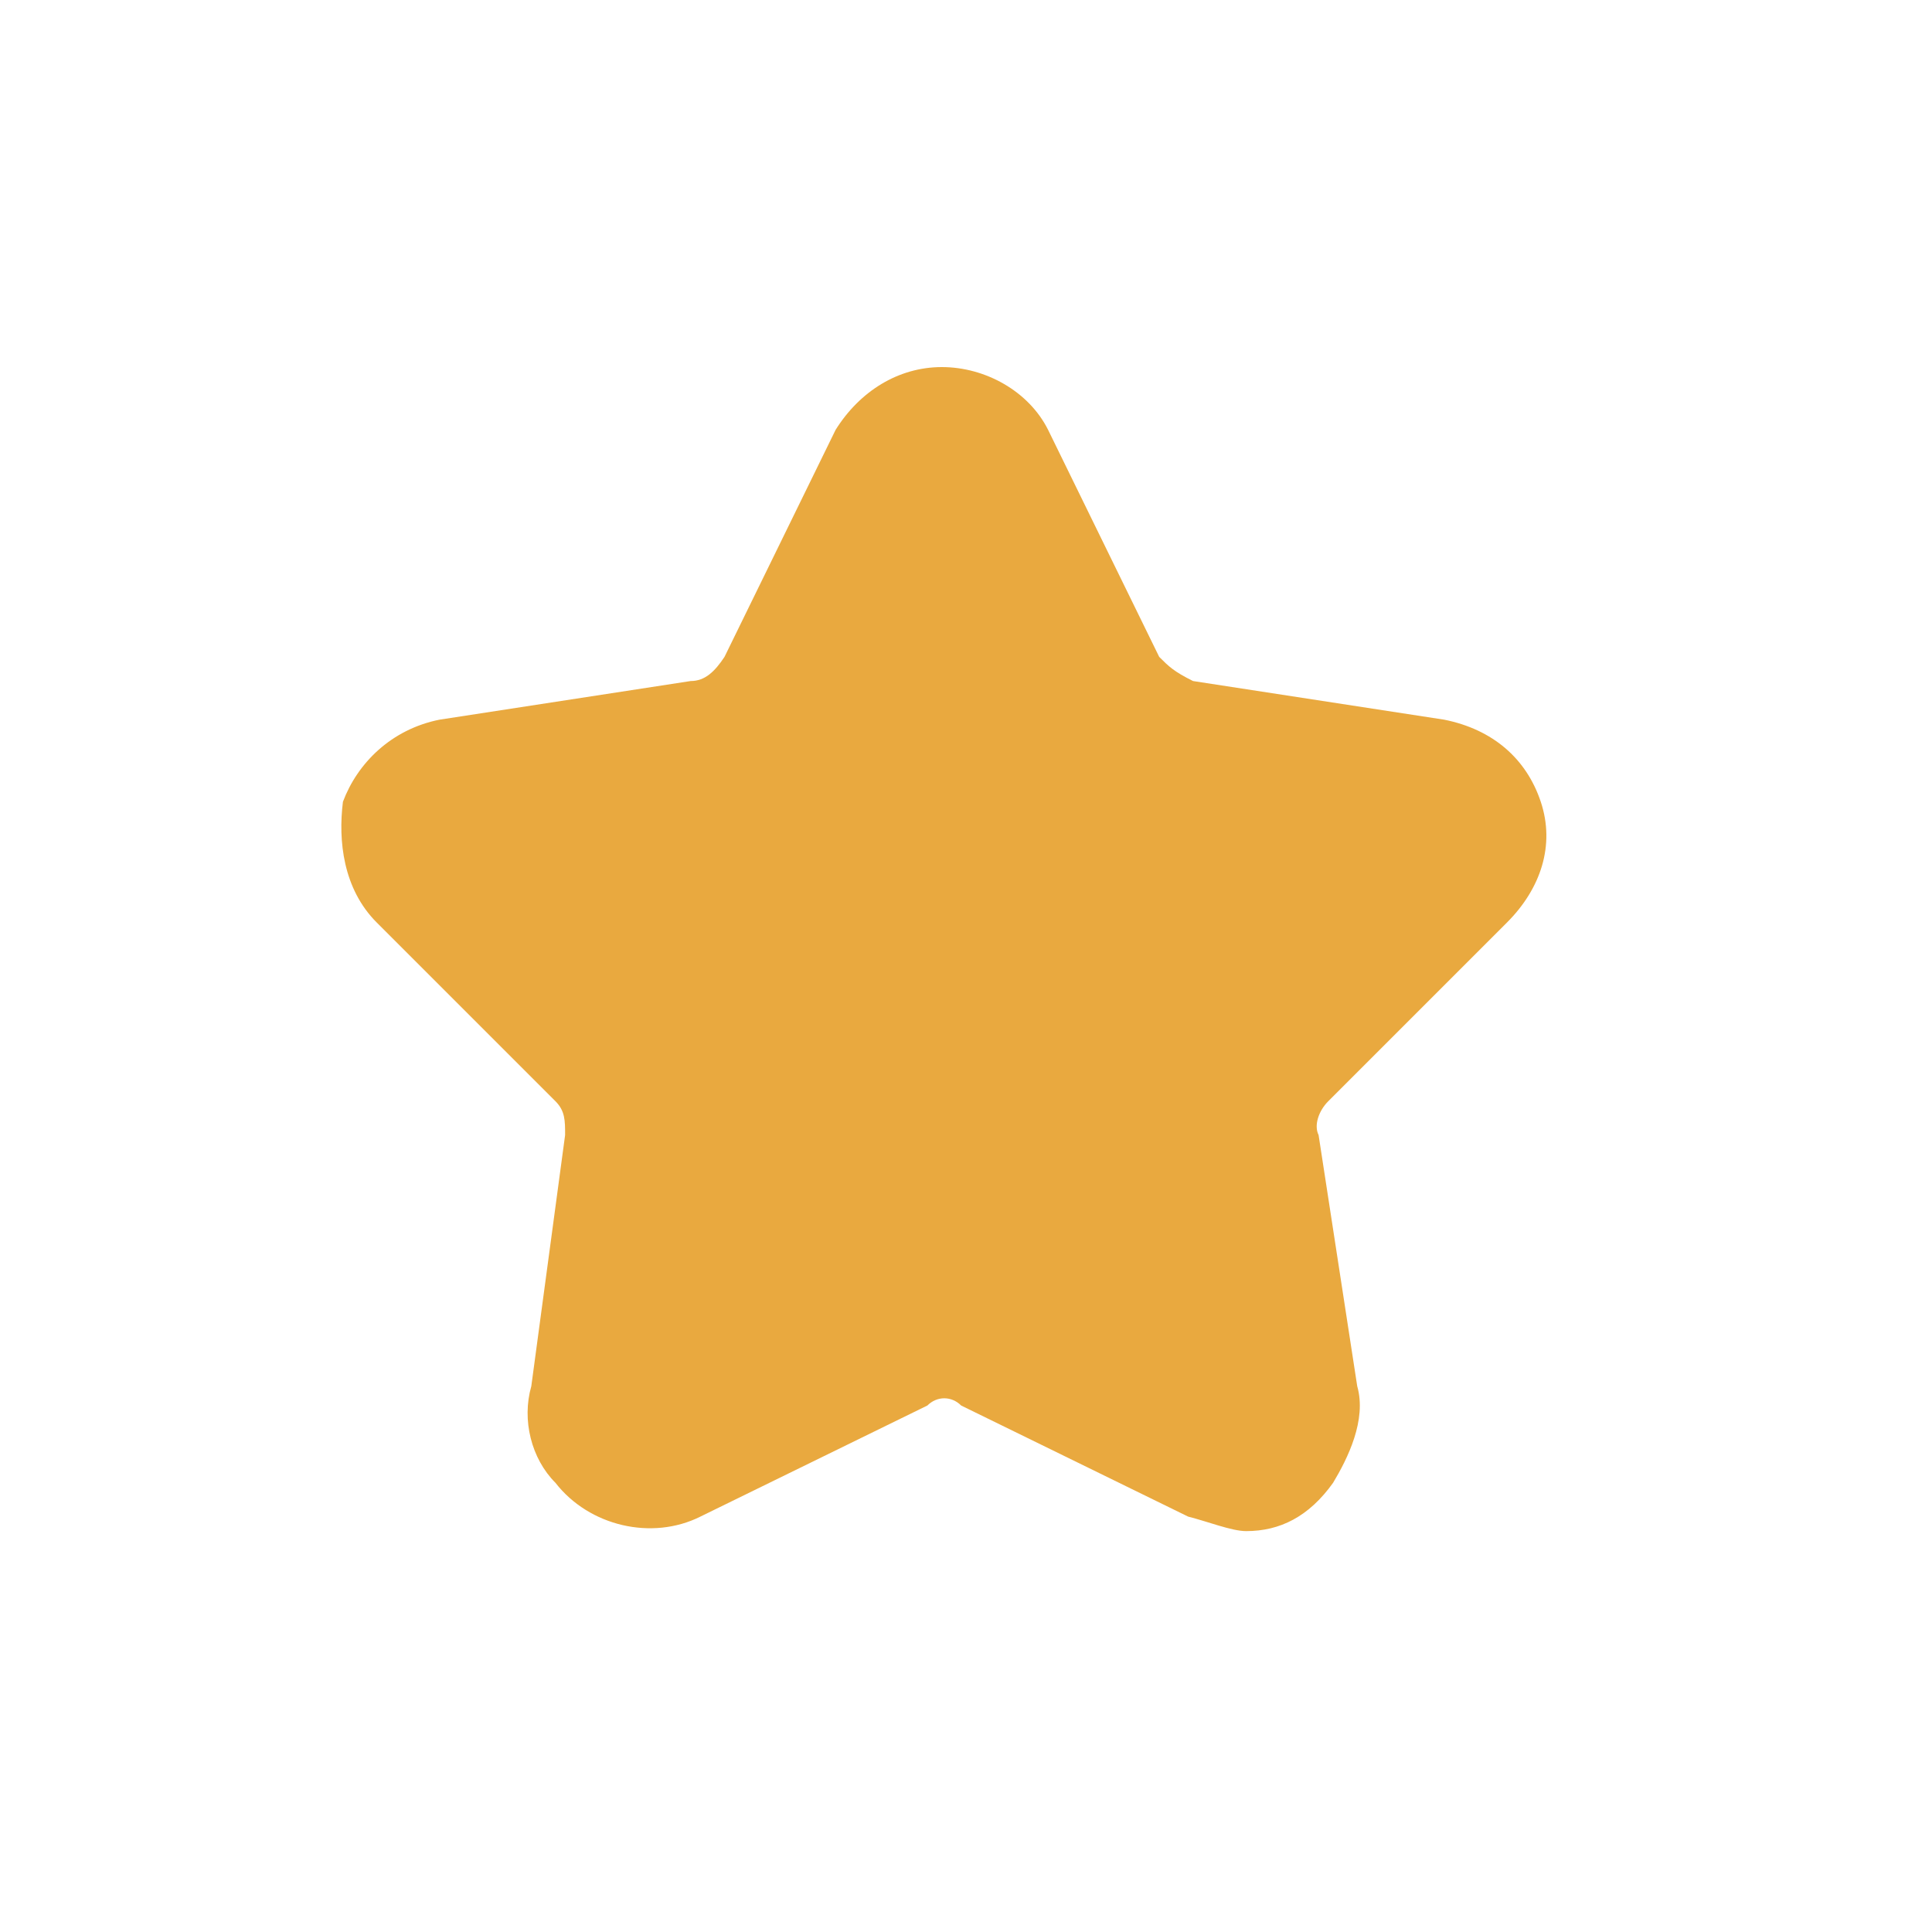
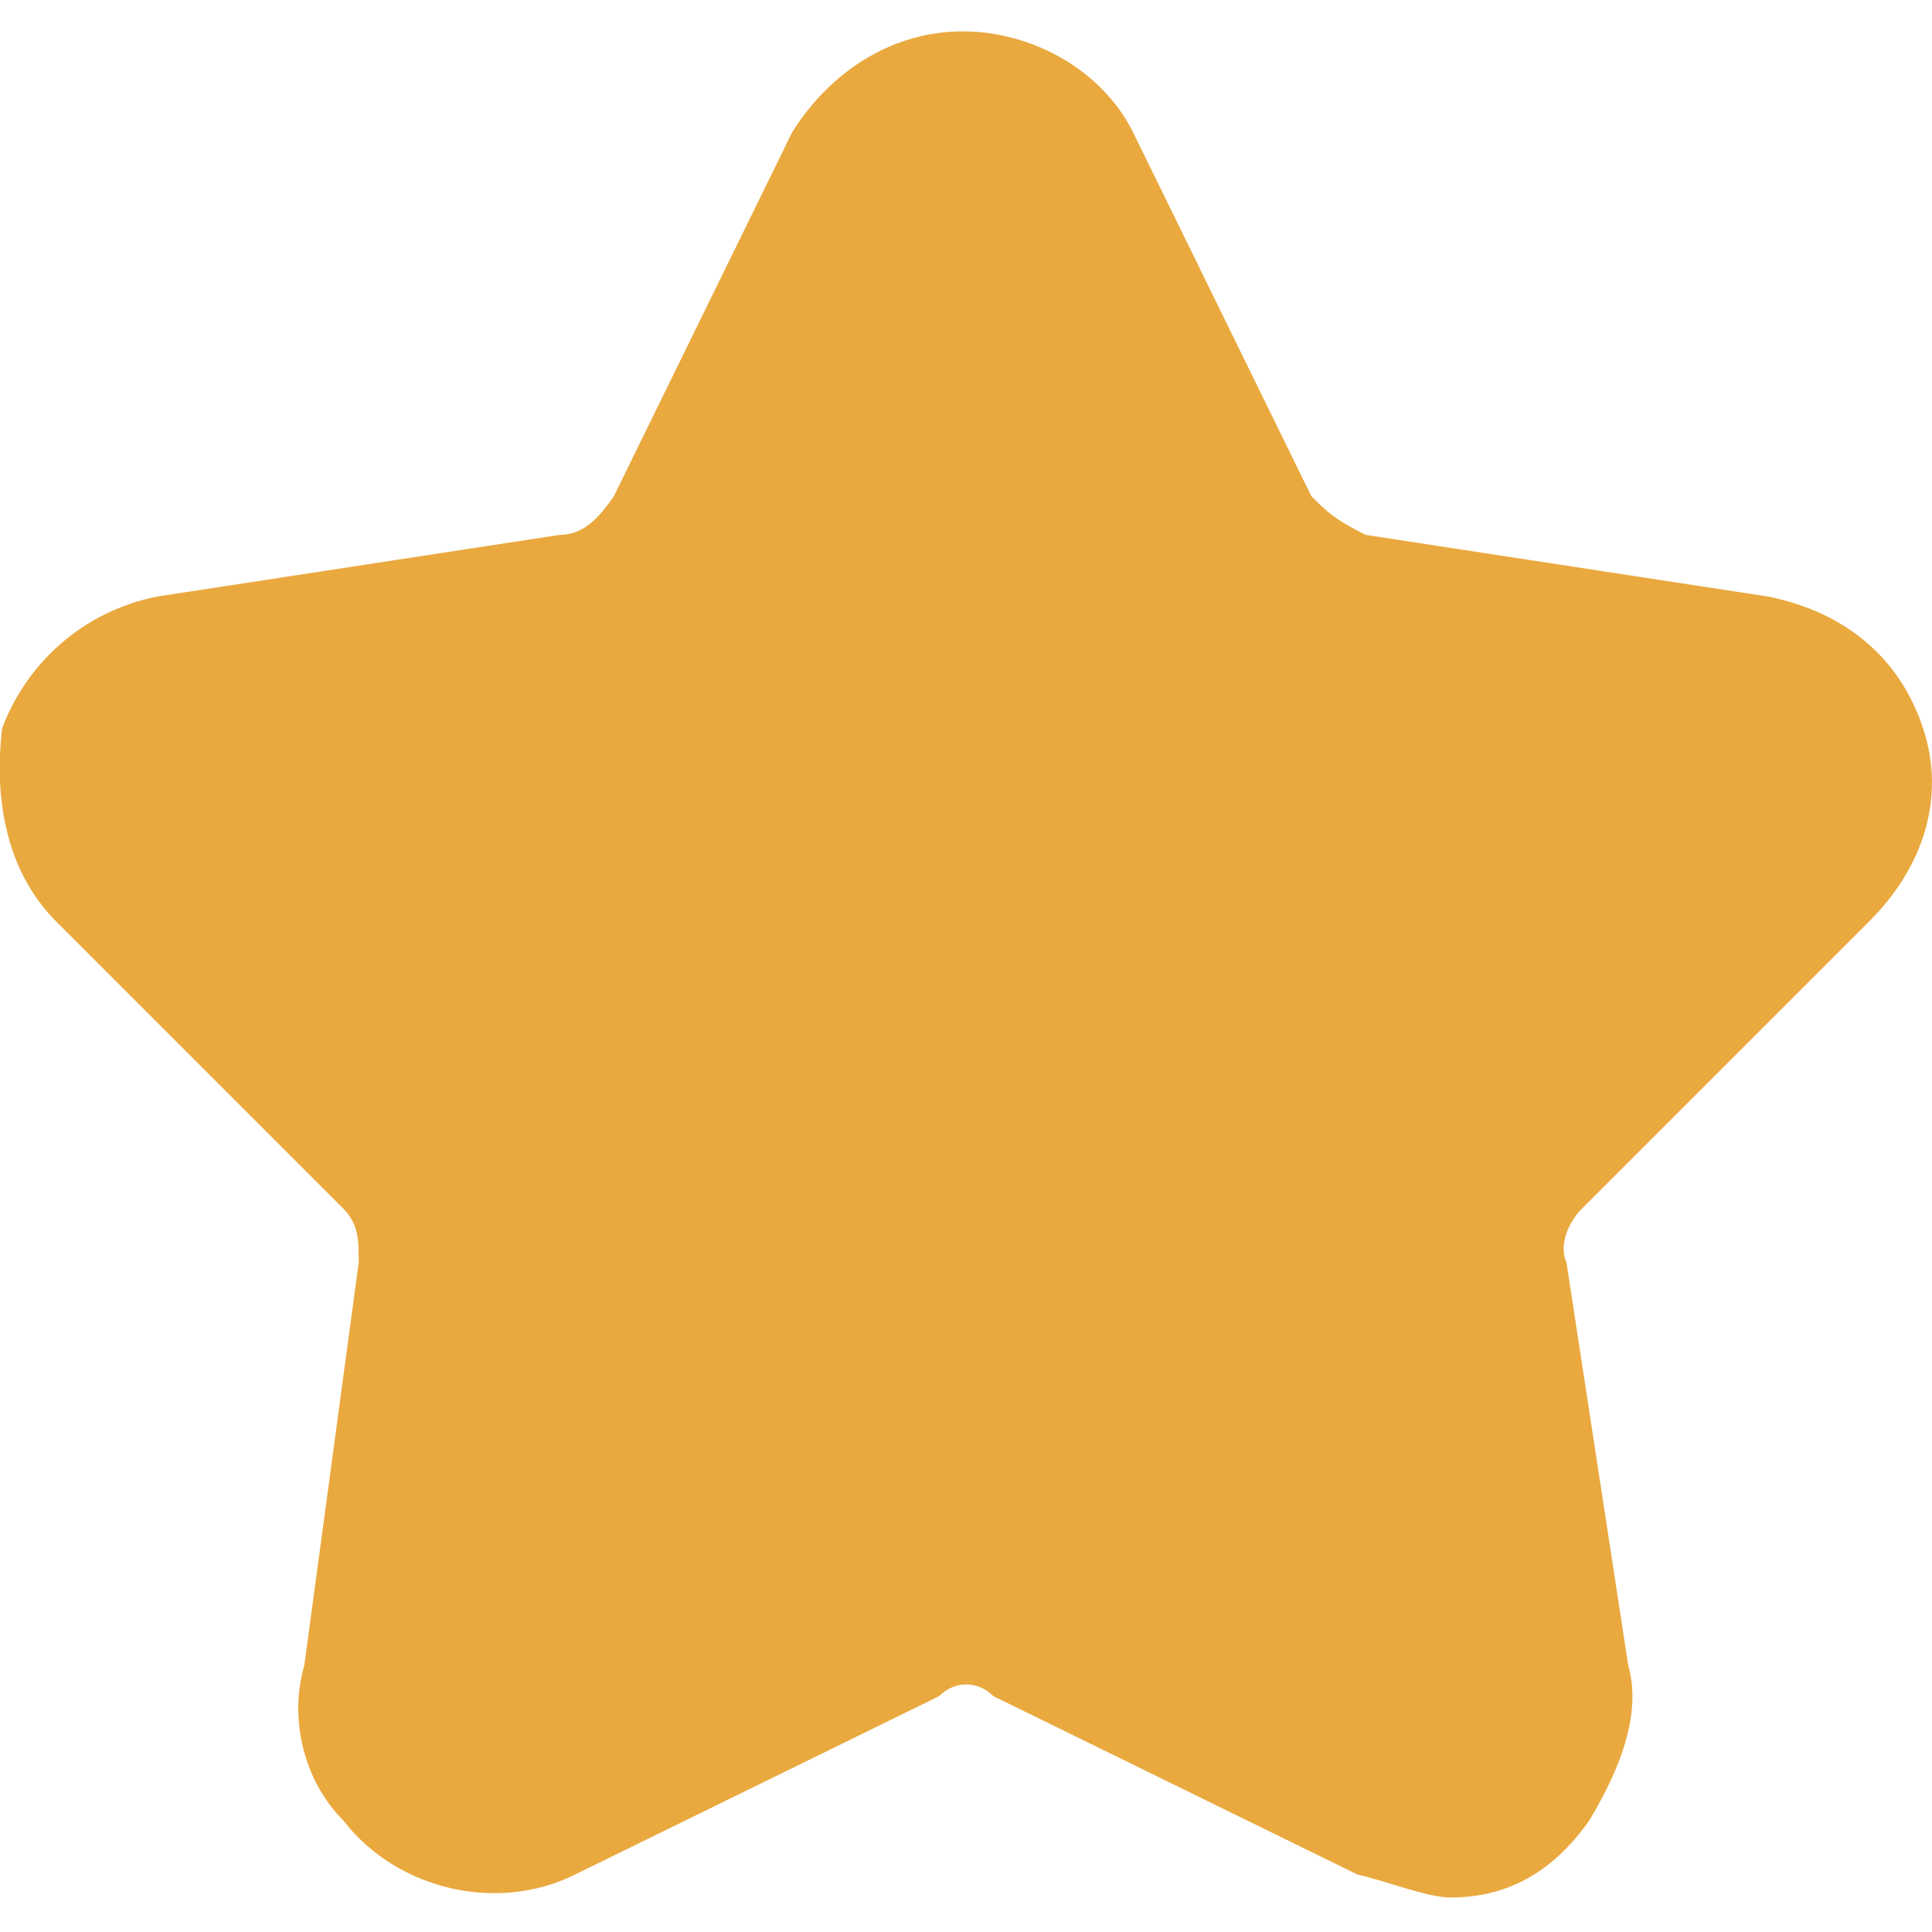
- <svg xmlns="http://www.w3.org/2000/svg" version="1.1" id="图层_1" x="0px" y="0px" viewBox="-277 400.9 40 40" style="enable-background:new -277 400.9 40 40;" xml:space="preserve">
+ <svg xmlns="http://www.w3.org/2000/svg" version="1.1" id="Capa_1" x="0px" y="0px" viewBox="-112 236.4 369.5 369.5" style="enable-background:new -112 236.4 369.5 369.5;" xml:space="preserve">
  <style type="text/css">
	.st0{fill:#E9A93F;}
</style>
  <g>
-     <path class="st0" d="M-251.2,432.6c-0.3,0-0.8-0.2-1.2-0.3l-4.7-2.3c-0.2-0.2-0.5-0.2-0.7,0l-4.7,2.3c-1,0.5-2.3,0.2-3-0.7   c-0.5-0.5-0.7-1.3-0.5-2l0.7-5.2c0-0.3,0-0.5-0.2-0.7l-3.7-3.7c-0.7-0.7-0.8-1.7-0.7-2.5c0.3-0.8,1-1.5,2-1.7l5.2-0.8   c0.3,0,0.5-0.2,0.7-0.5l2.3-4.7c0.5-0.8,1.3-1.3,2.2-1.3s1.8,0.5,2.2,1.3l2.3,4.7c0.2,0.2,0.3,0.3,0.7,0.5l5.2,0.8   c1,0.2,1.7,0.8,2,1.7s0,1.8-0.7,2.5l-3.7,3.7c-0.2,0.2-0.3,0.5-0.2,0.7l0.8,5.2c0.2,0.7-0.2,1.5-0.5,2   C-249.9,432.3-250.5,432.6-251.2,432.6z" />
+     <path class="st0" d="M165.4,599.3c-4.4,0-11.8-3-17.8-4.4l-69.6-34.1c-3-3-7.4-3-10.4,0l-69.6,34.1c-14.8,7.4-34.1,3-44.4-10.4   c-7.4-7.4-10.4-19.3-7.4-29.6l10.4-77c0-4.4,0-7.4-3-10.4l-54.8-54.8c-10.4-10.4-11.8-25.2-10.4-37c4.4-11.8,14.8-22.2,29.6-25.2   l77-11.8c4.4,0,7.4-3,10.4-7.4l34.1-69.6c7.4-11.8,19.3-19.3,32.6-19.3s26.7,7.4,32.6,19.3l34.1,69.6c3,3,4.4,4.4,10.4,7.4l77,11.8   c14.8,3,25.2,11.8,29.6,25.2c4.4,13.3,0,26.7-10.4,37l-54.8,54.8c-3,3-4.4,7.4-3,10.4l11.8,77c3,10.4-3,22.2-7.4,29.6   C184.7,594.9,175.8,599.3,165.4,599.3z" />
  </g>
</svg>
